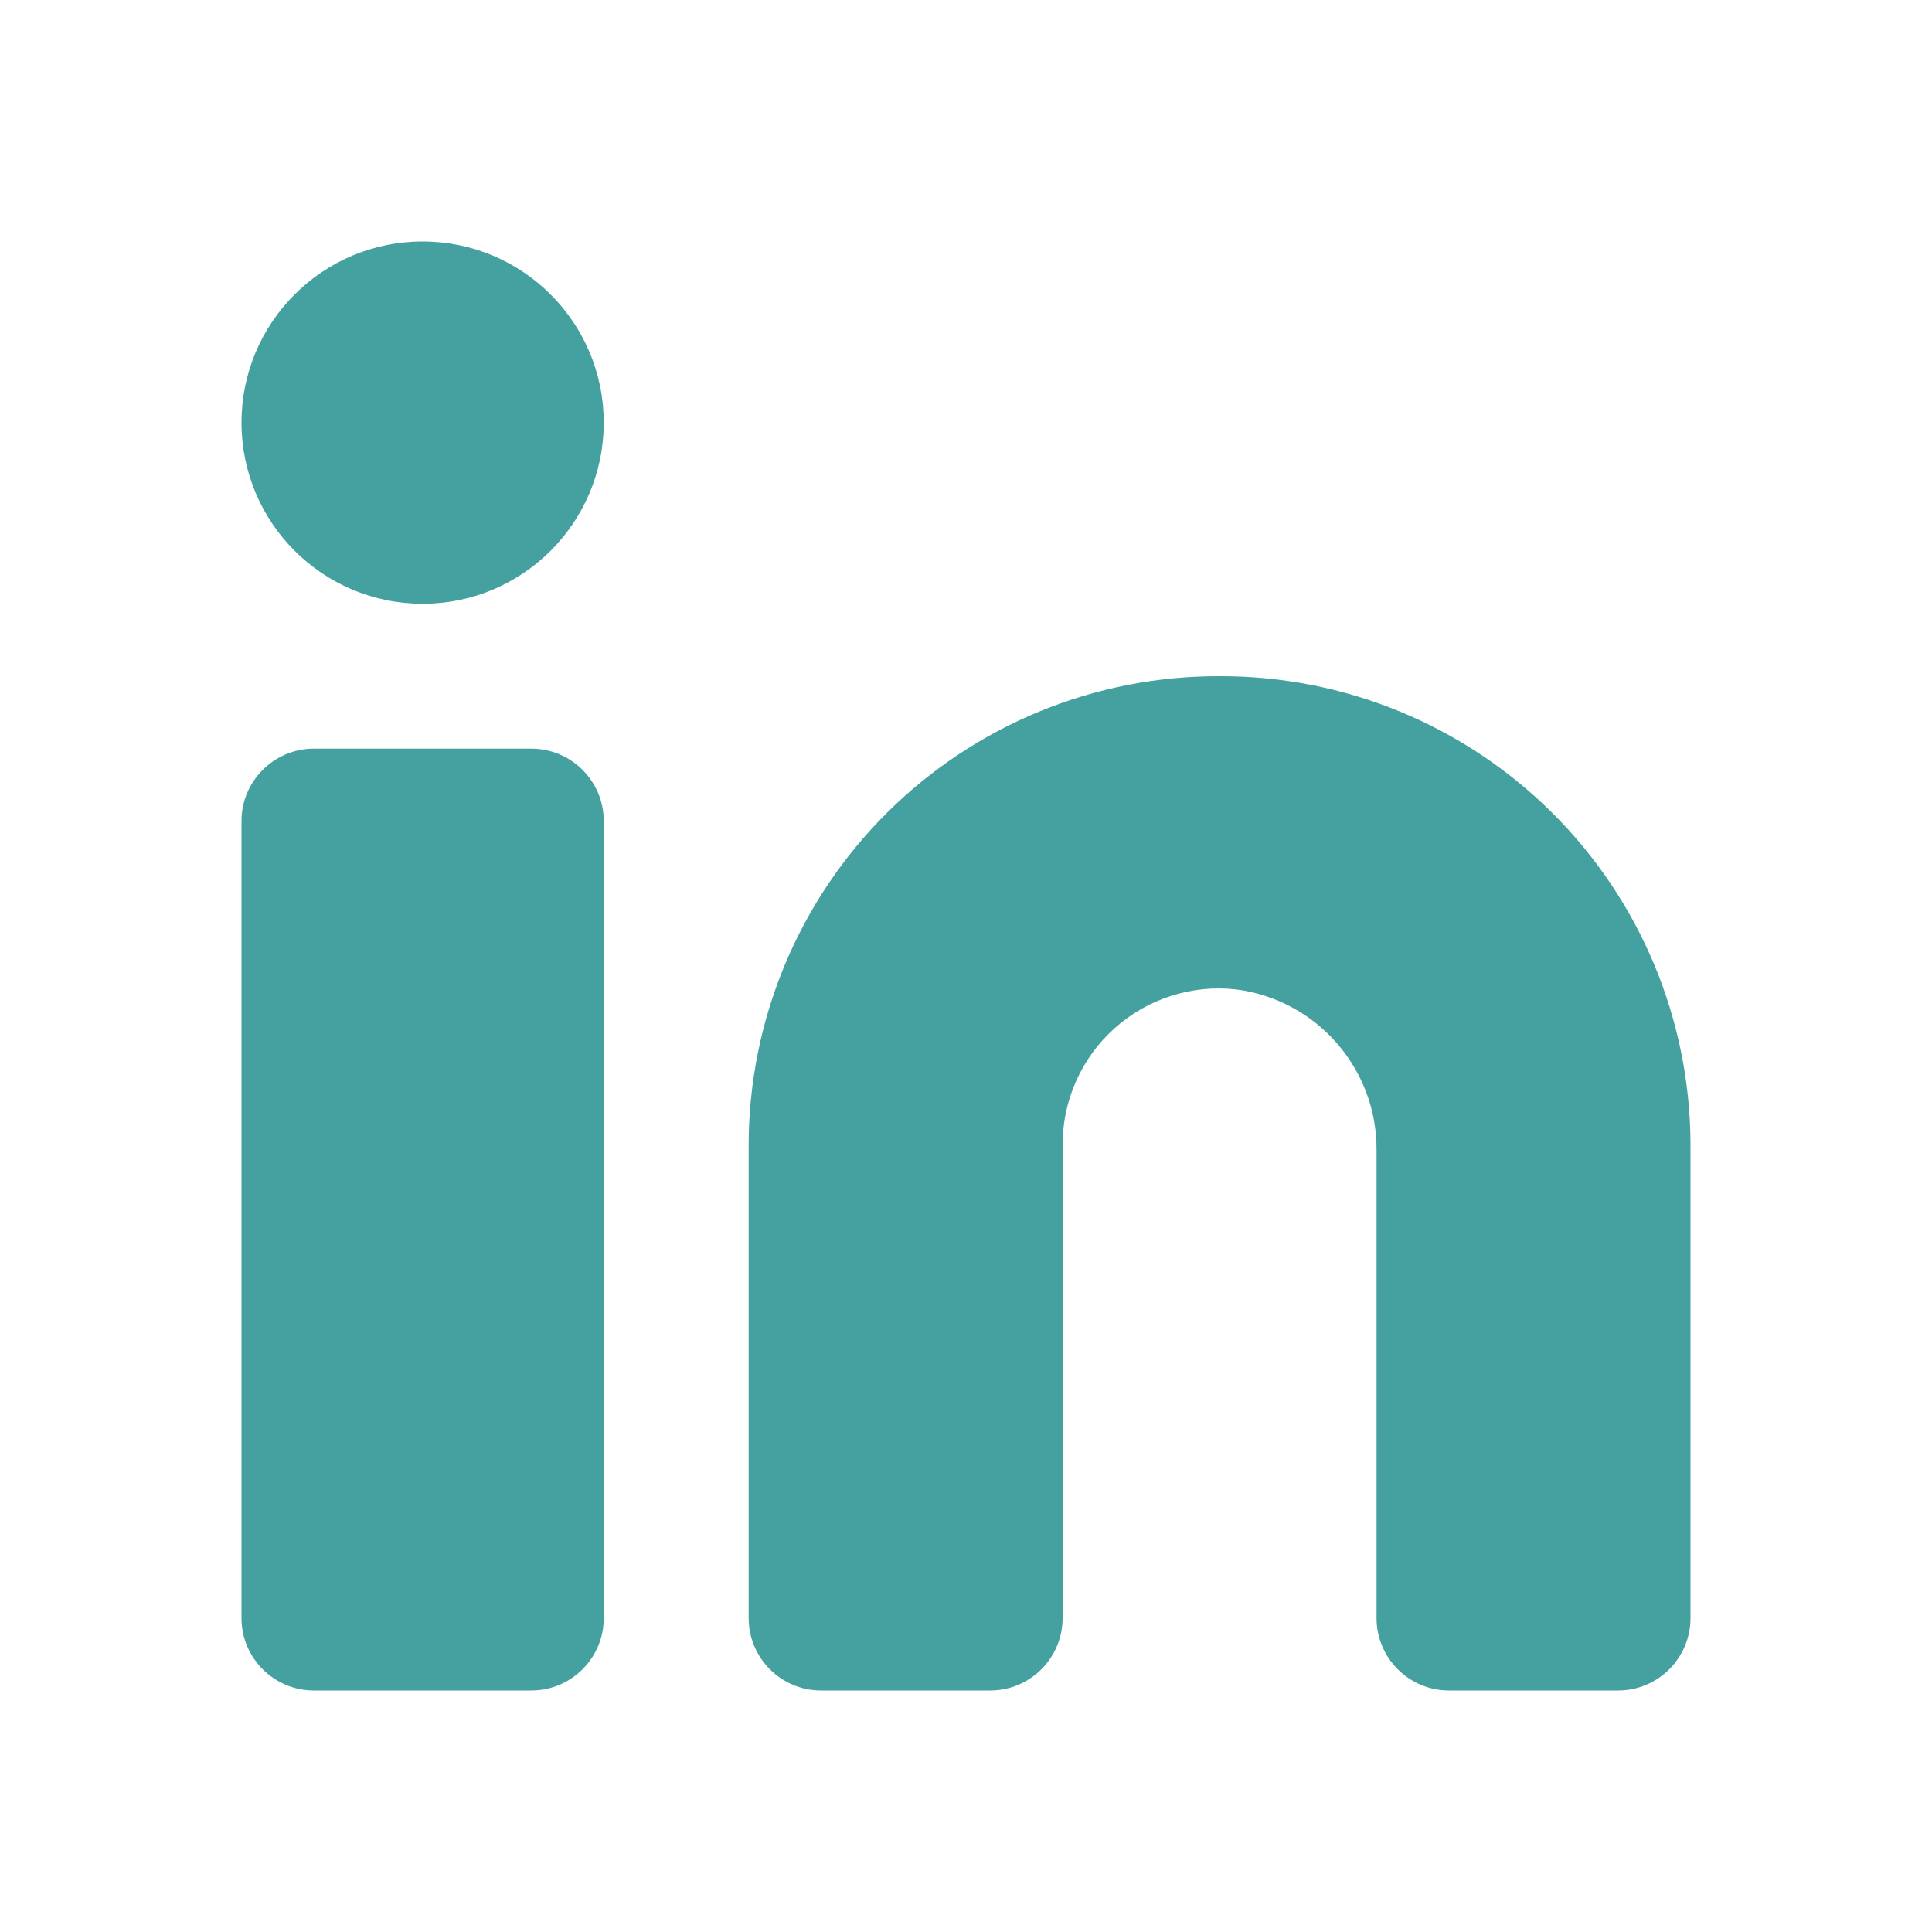
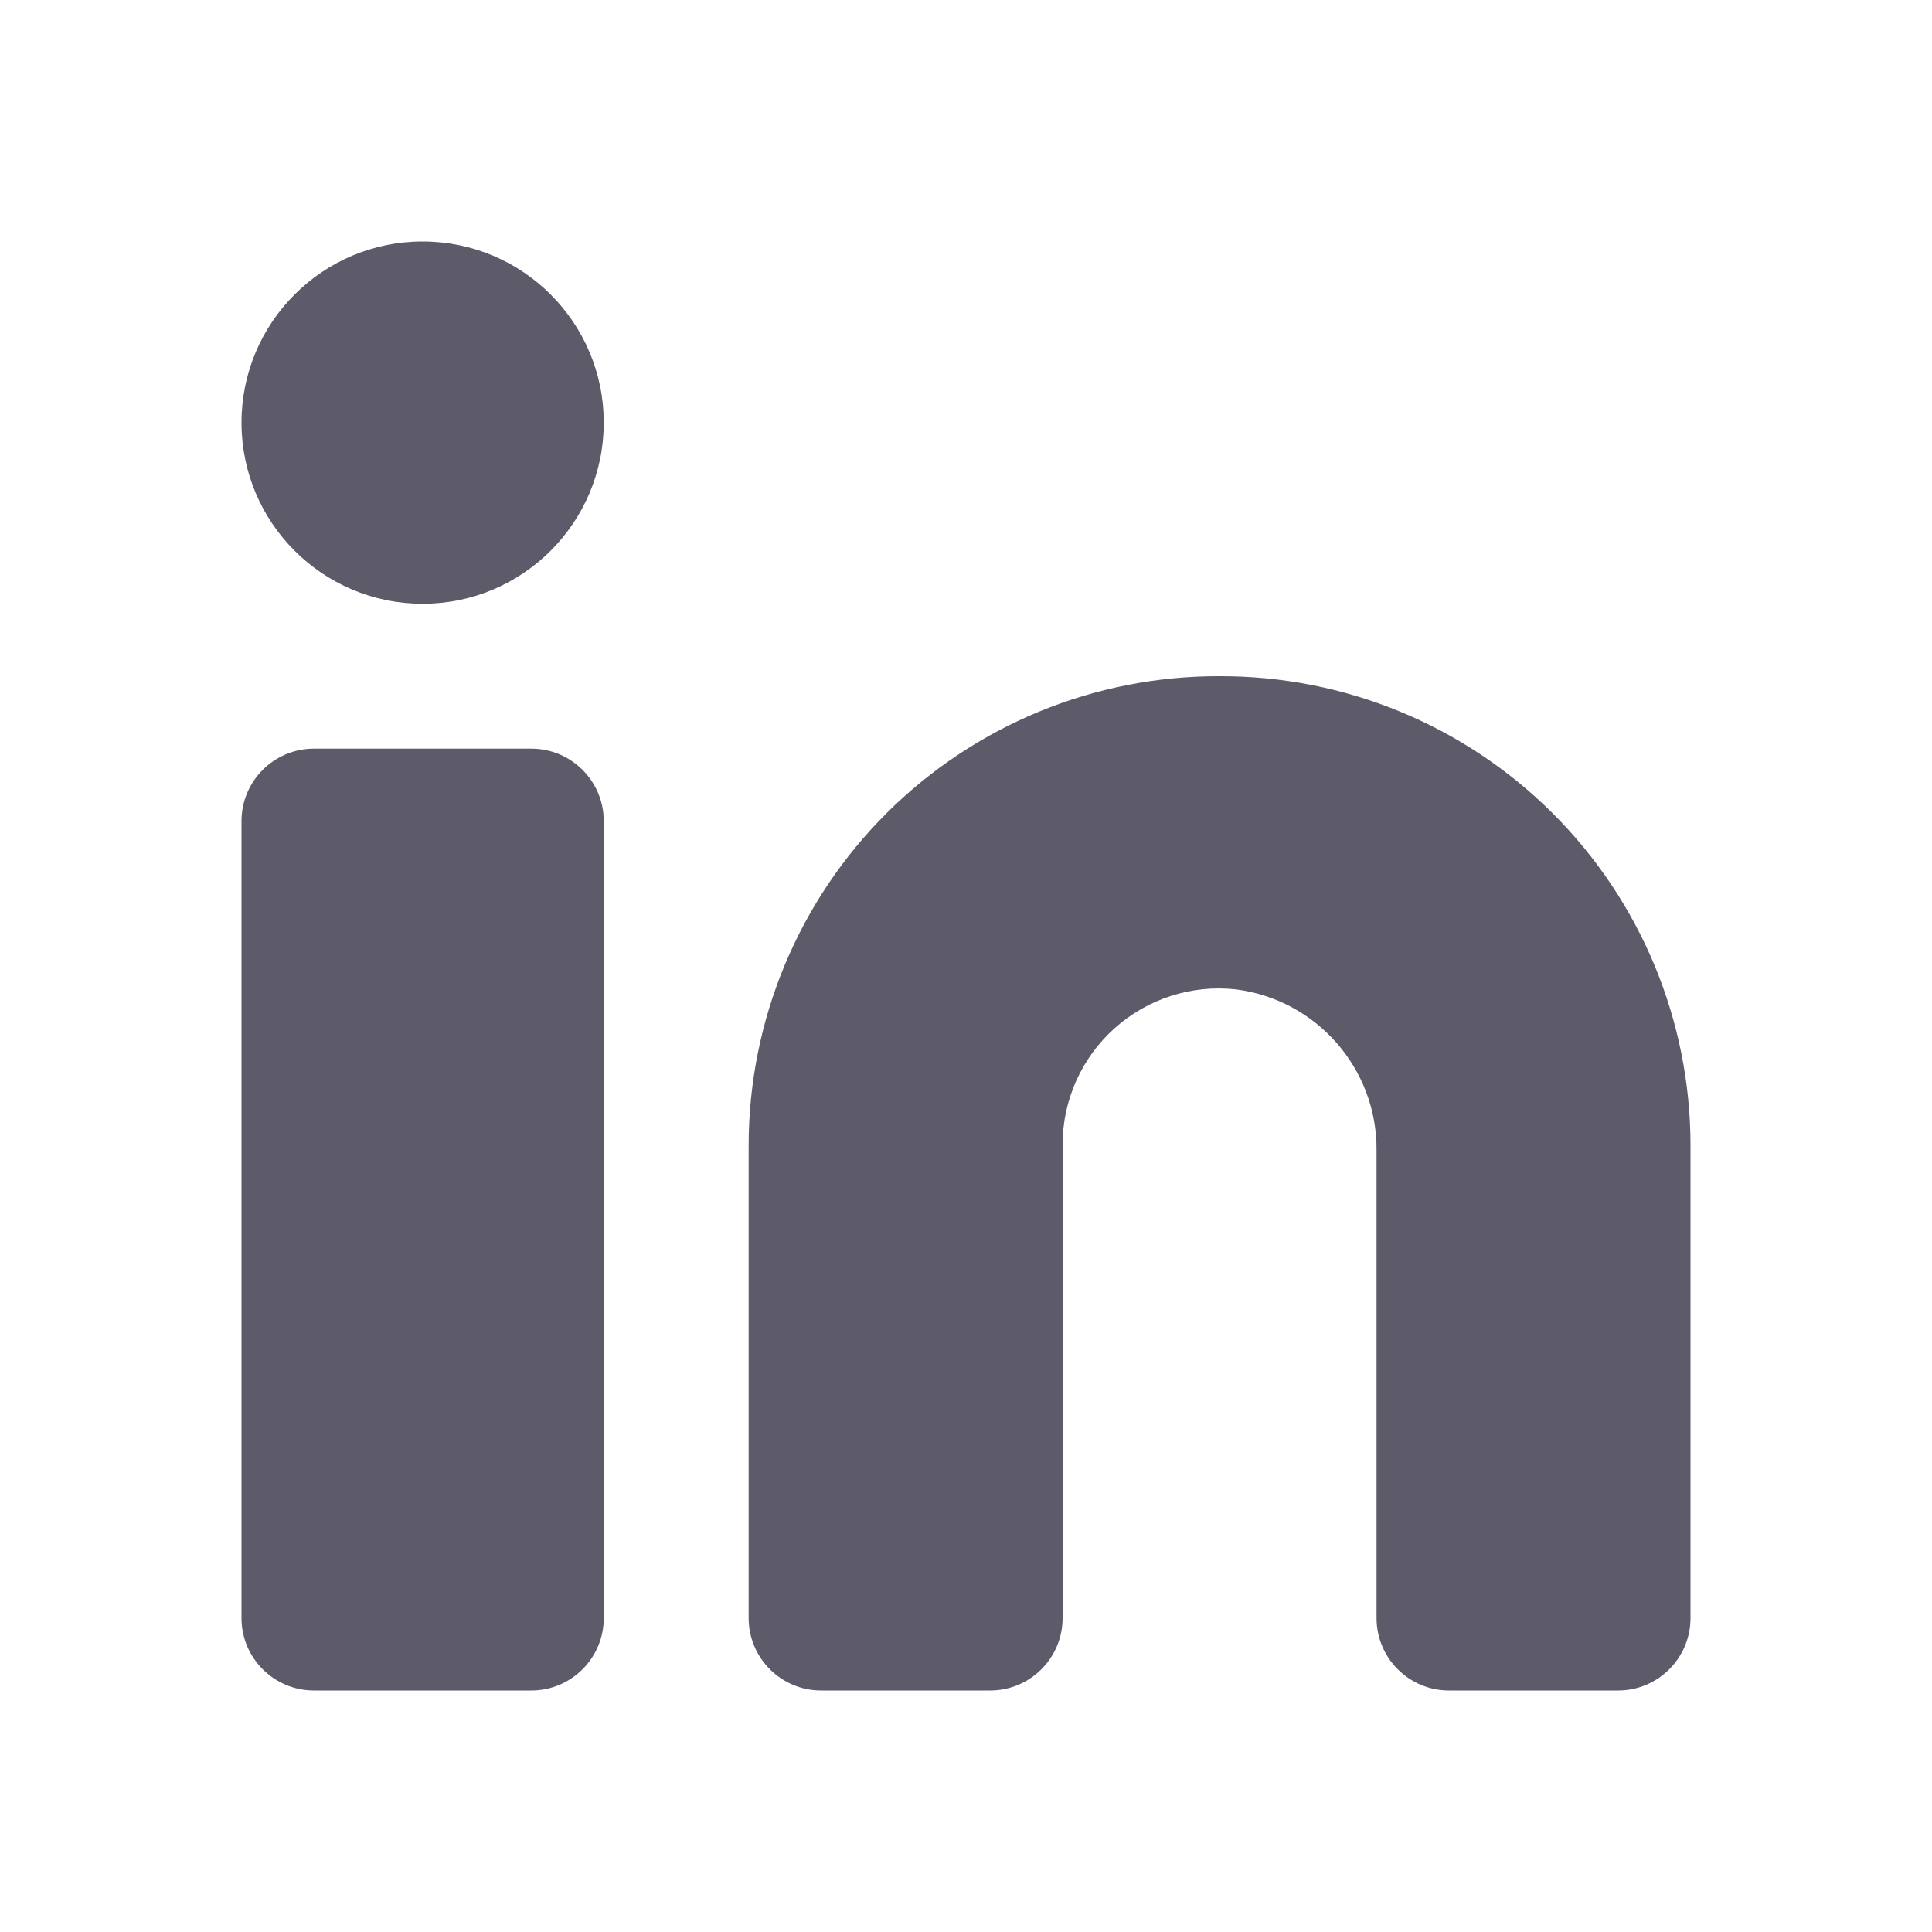
<svg xmlns="http://www.w3.org/2000/svg" width="24px" height="24px" viewBox="0 0 24 24">
  <g data-name="Layer 2">
    <g data-name="linkedin">
-       <rect fill="#44A1A0" width="24" height="24" transform="rotate(180 12 12)" opacity="0" />
-       <path fill="#44A1A0" d="M15.15 8.4a5.83 5.83 0 0 0-5.85 5.82v5.88a.9.9 0 0 0 .9.9h2.1a.9.9 0 0 0 .9-.9v-5.88a1.94 1.94 0 0 1 2.15-1.93 2 2 0 0 1 1.75 2v5.81a.9.9 0 0 0 .9.9h2.1a.9.9 0 0 0 .9-.9v-5.88a5.83 5.83 0 0 0-5.85-5.82z" />
-       <rect fill="#44A1A0" x="3" y="9.3" width="4.5" height="11.7" rx=".9" ry=".9" />
-       <circle fill="#44A1A0" cx="5.25" cy="5.25" r="2.25" />
+       <rect fill="#5D5B6A" width="24" height="24" transform="rotate(180 12 12)" opacity="0" />
+       <path fill="#5D5B6A" d="M15.15 8.4a5.83 5.83 0 0 0-5.85 5.82v5.88a.9.9 0 0 0 .9.9h2.1a.9.9 0 0 0 .9-.9v-5.88a1.94 1.94 0 0 1 2.15-1.93 2 2 0 0 1 1.75 2v5.81a.9.9 0 0 0 .9.9h2.1a.9.9 0 0 0 .9-.9v-5.88a5.83 5.83 0 0 0-5.85-5.82z" />
+       <rect fill="#5D5B6A" x="3" y="9.3" width="4.5" height="11.7" rx=".9" ry=".9" />
+       <circle fill="#5D5B6A" cx="5.25" cy="5.25" r="2.25" />
    </g>
  </g>
</svg>
